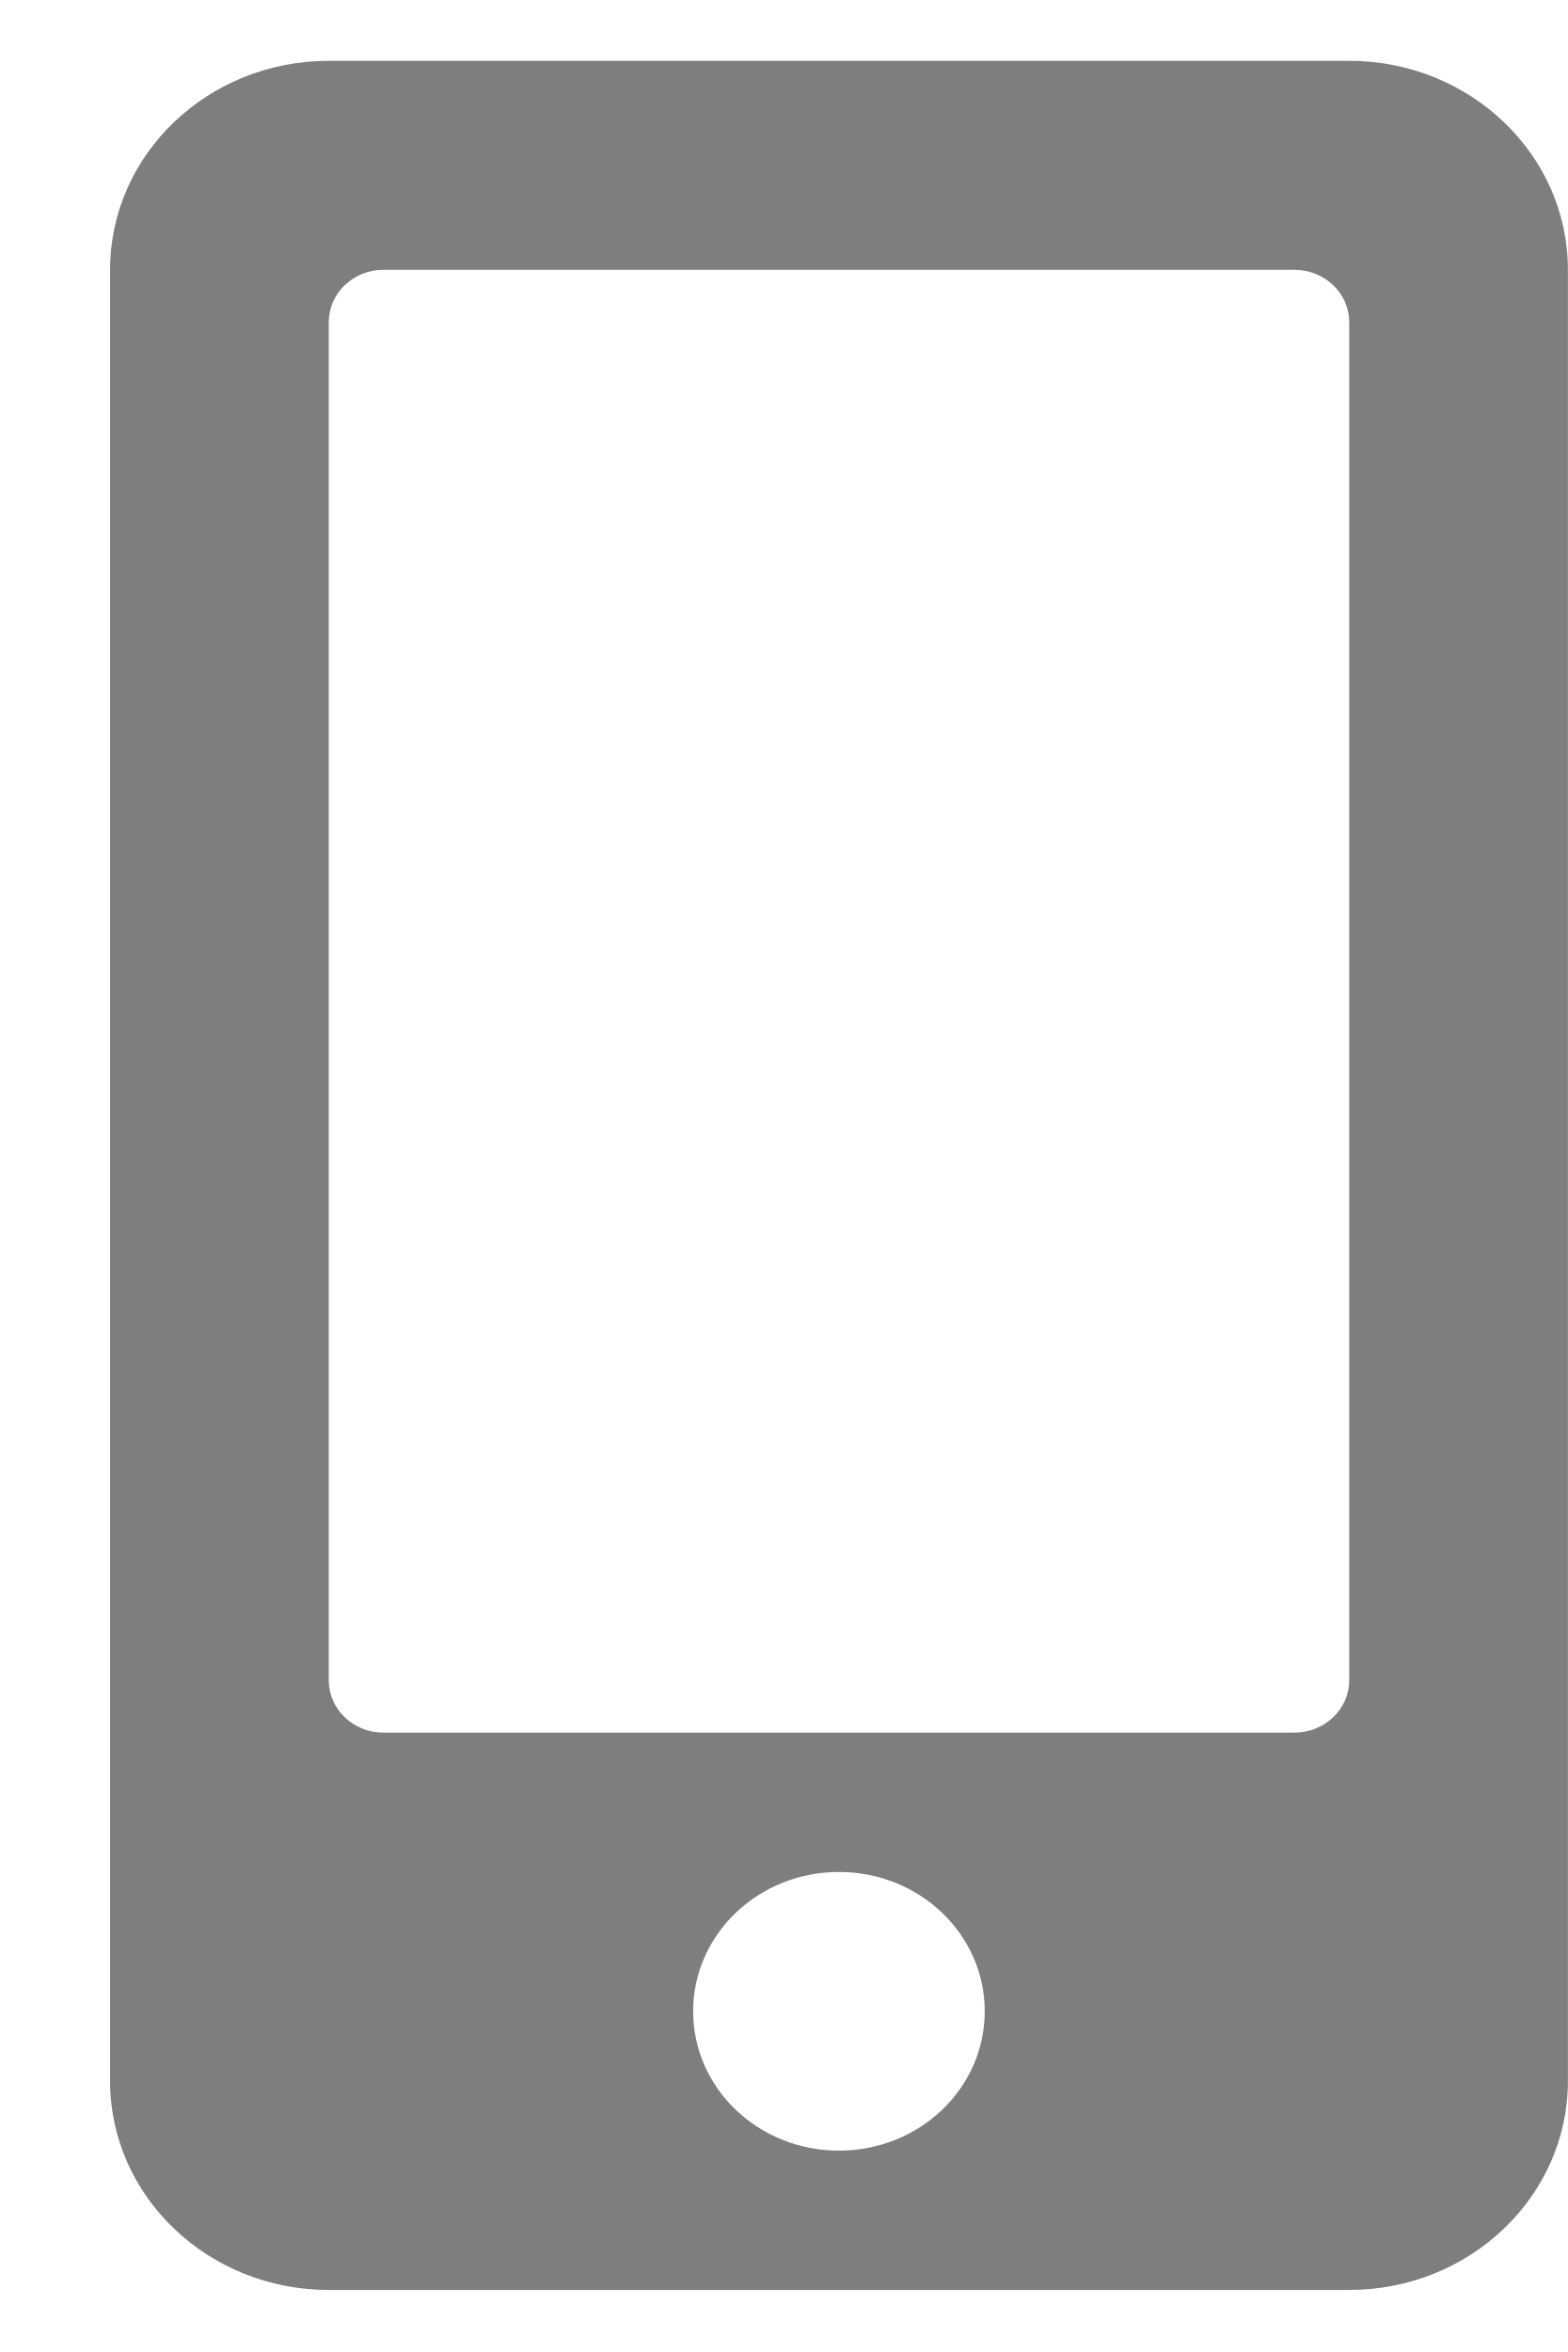
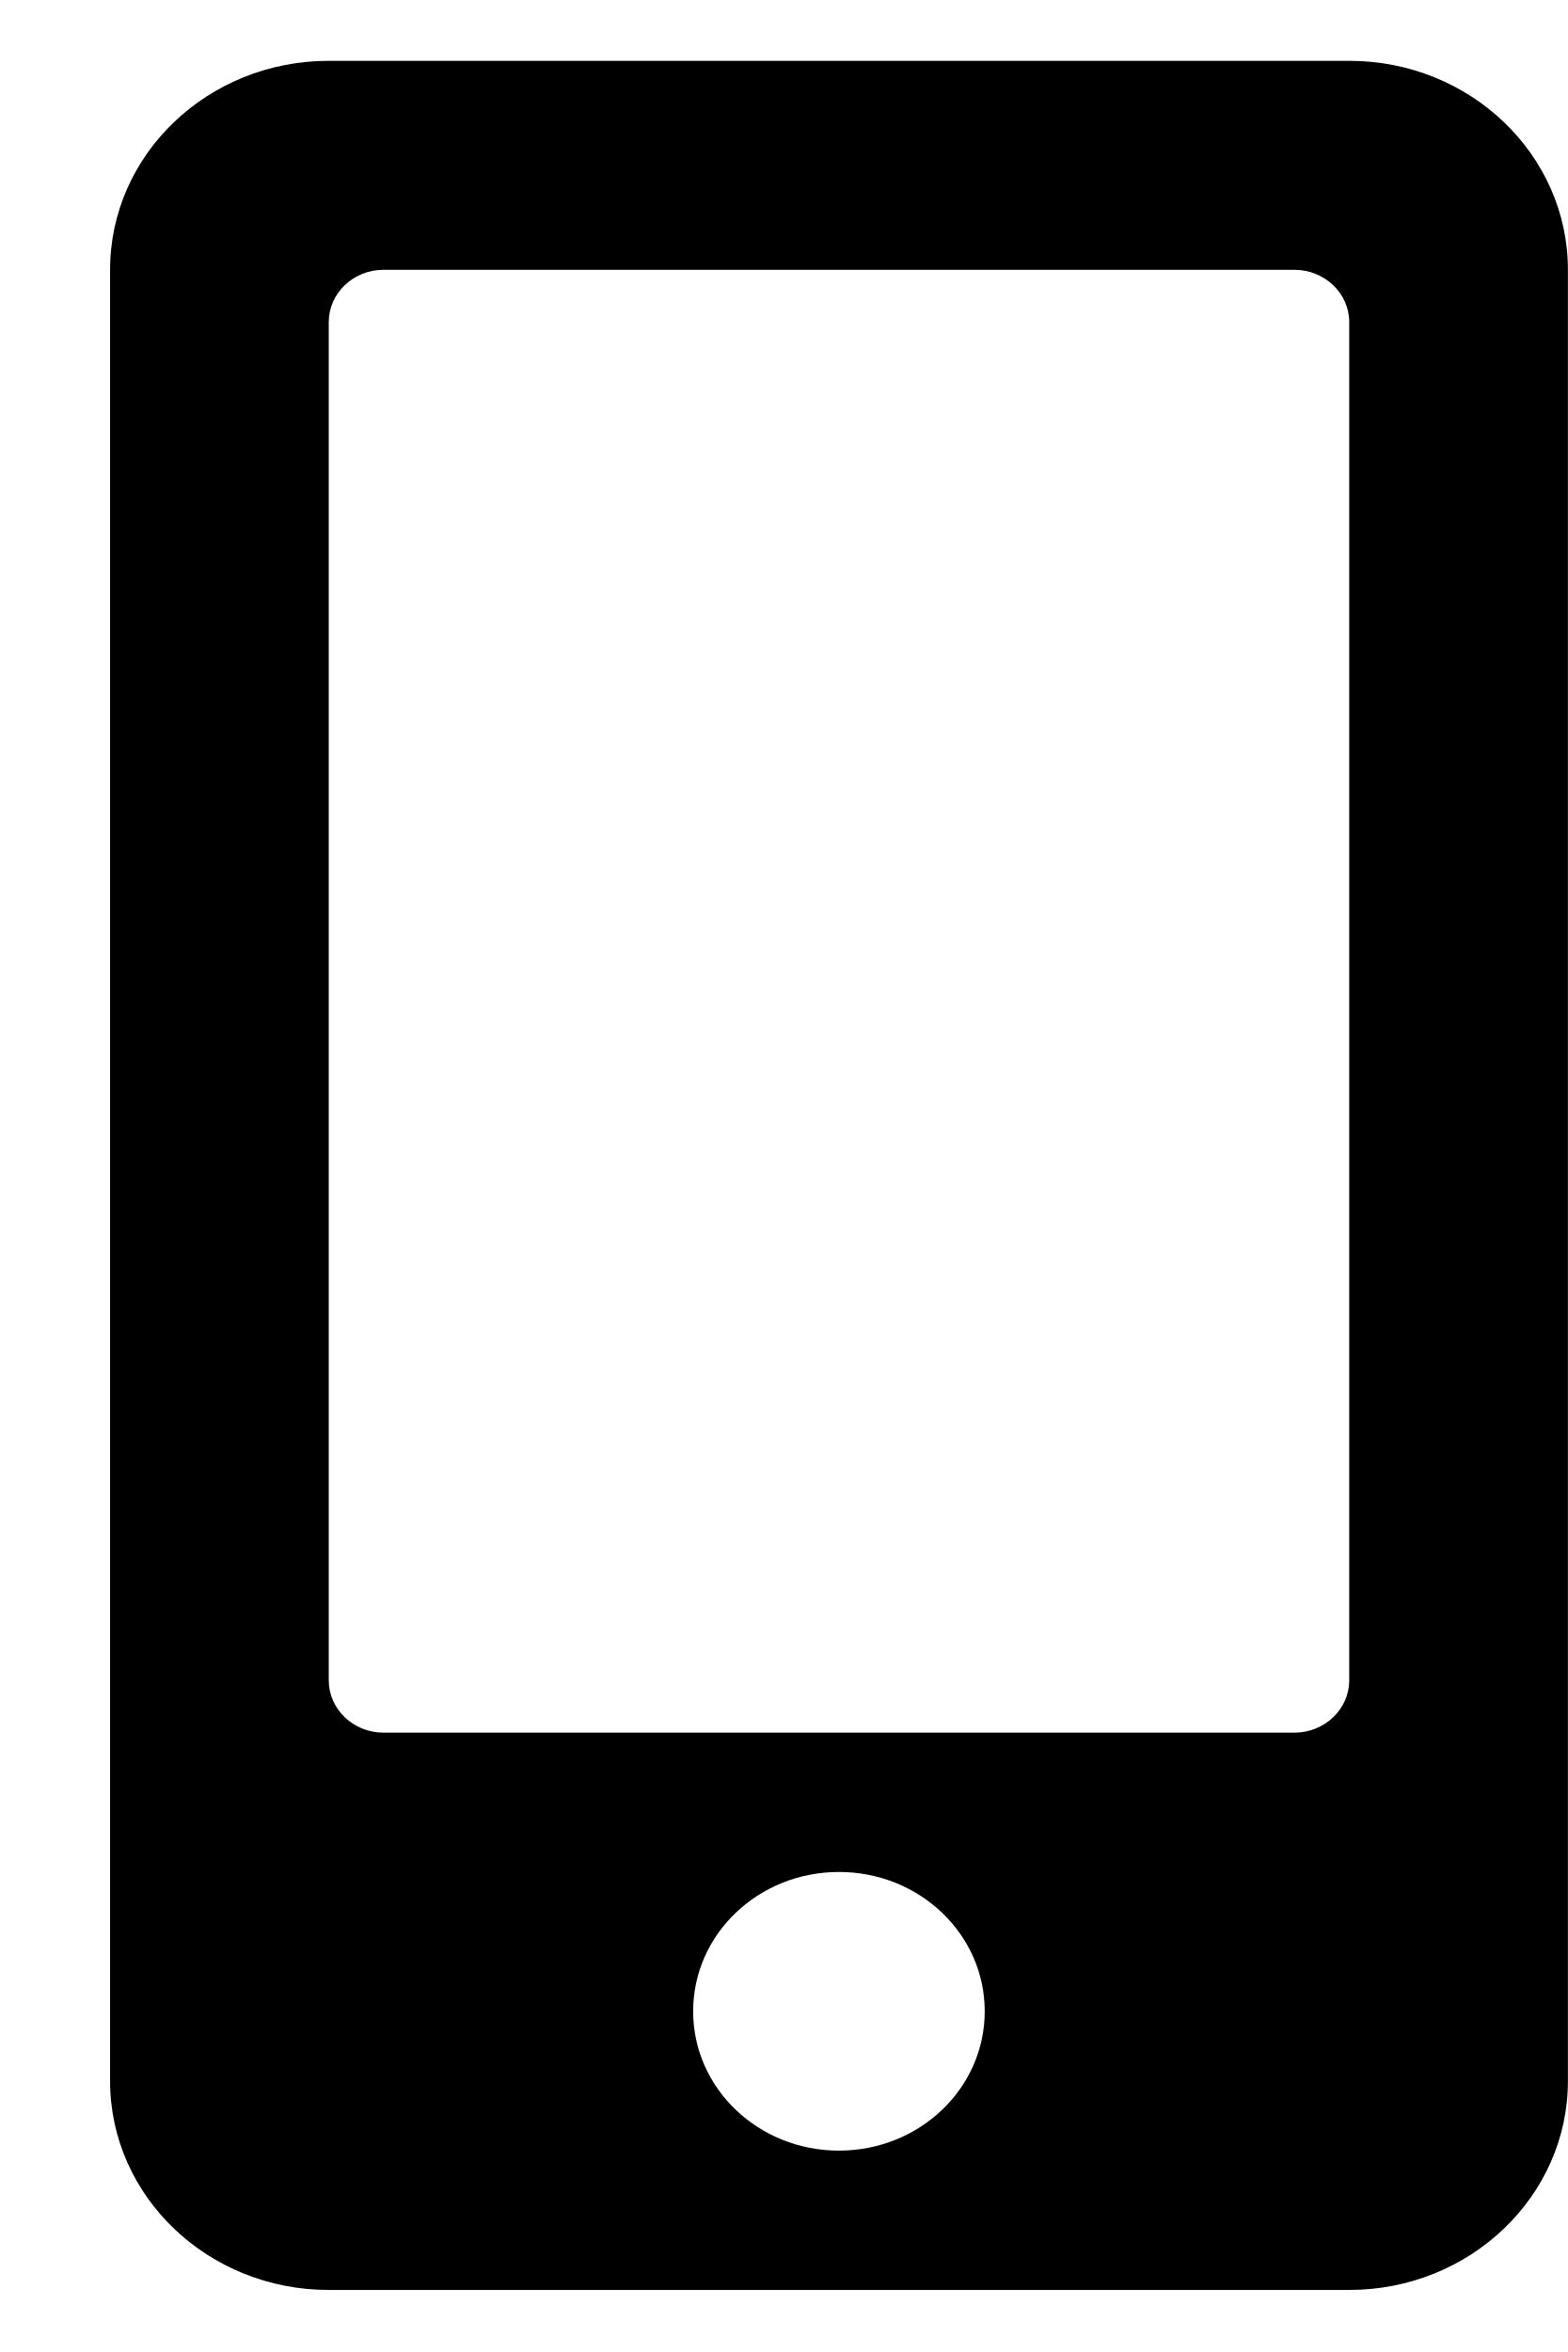
<svg xmlns="http://www.w3.org/2000/svg" width="14" height="21" viewBox="0 0 14 21" fill="none">
-   <path d="M12.049 0.543H2.936C1.857 0.543 0.983 1.379 0.983 2.409V18.58C0.983 19.61 1.857 20.446 2.936 20.446H12.049C13.127 20.446 14.002 19.61 14.002 18.58V2.409C14.002 1.379 13.127 0.543 12.049 0.543ZM7.492 19.202C6.772 19.202 6.19 18.646 6.19 17.958C6.19 17.27 6.772 16.714 7.492 16.714C8.212 16.714 8.794 17.27 8.794 17.958C8.794 18.646 8.212 19.202 7.492 19.202ZM12.049 15.004C12.049 15.26 11.829 15.47 11.56 15.47H3.424C3.155 15.47 2.936 15.26 2.936 15.004V2.875C2.936 2.619 3.155 2.409 3.424 2.409H11.56C11.829 2.409 12.049 2.619 12.049 2.875V15.004Z" fill="#7E7E7E" />
+   <path d="M12.049 0.543H2.936C1.857 0.543 0.983 1.379 0.983 2.409V18.58C0.983 19.61 1.857 20.446 2.936 20.446H12.049C13.127 20.446 14.002 19.61 14.002 18.58V2.409C14.002 1.379 13.127 0.543 12.049 0.543ZM7.492 19.202C6.772 19.202 6.19 18.646 6.19 17.958C6.19 17.27 6.772 16.714 7.492 16.714C8.212 16.714 8.794 17.27 8.794 17.958C8.794 18.646 8.212 19.202 7.492 19.202ZM12.049 15.004C12.049 15.26 11.829 15.47 11.56 15.47H3.424C3.155 15.47 2.936 15.26 2.936 15.004V2.875C2.936 2.619 3.155 2.409 3.424 2.409H11.56C11.829 2.409 12.049 2.619 12.049 2.875V15.004Z" fill="currentColor" />
</svg>
